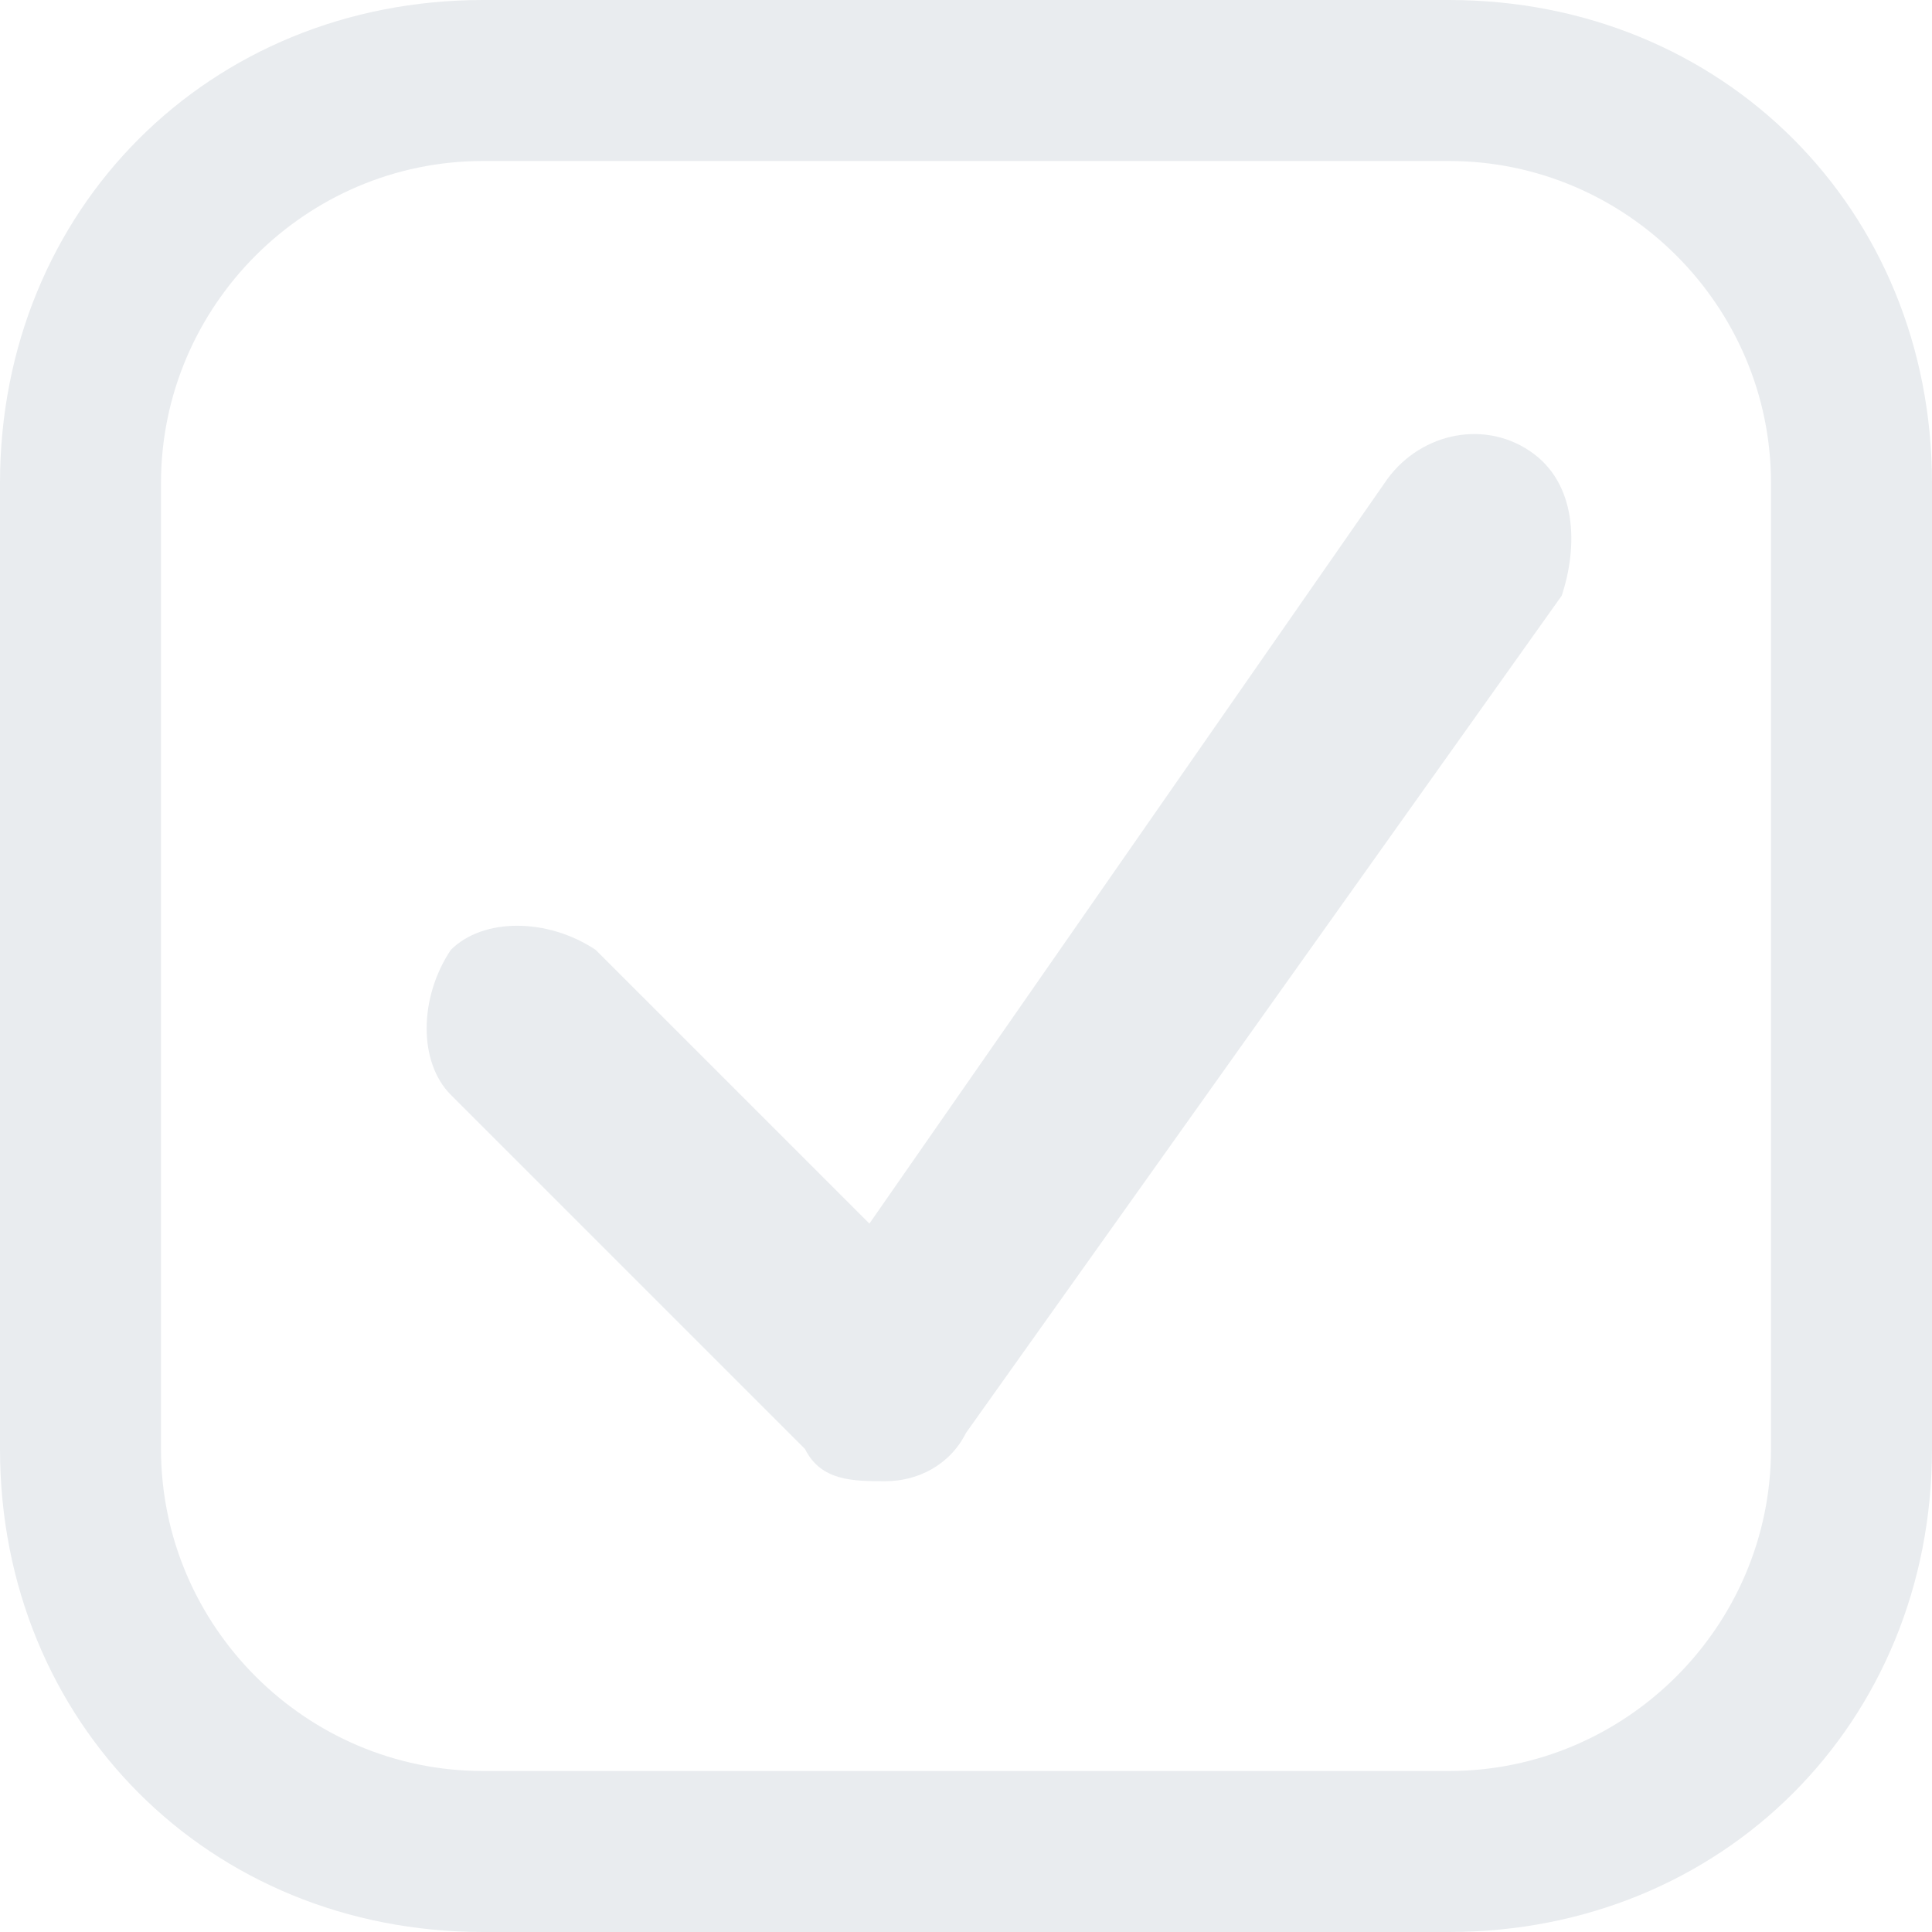
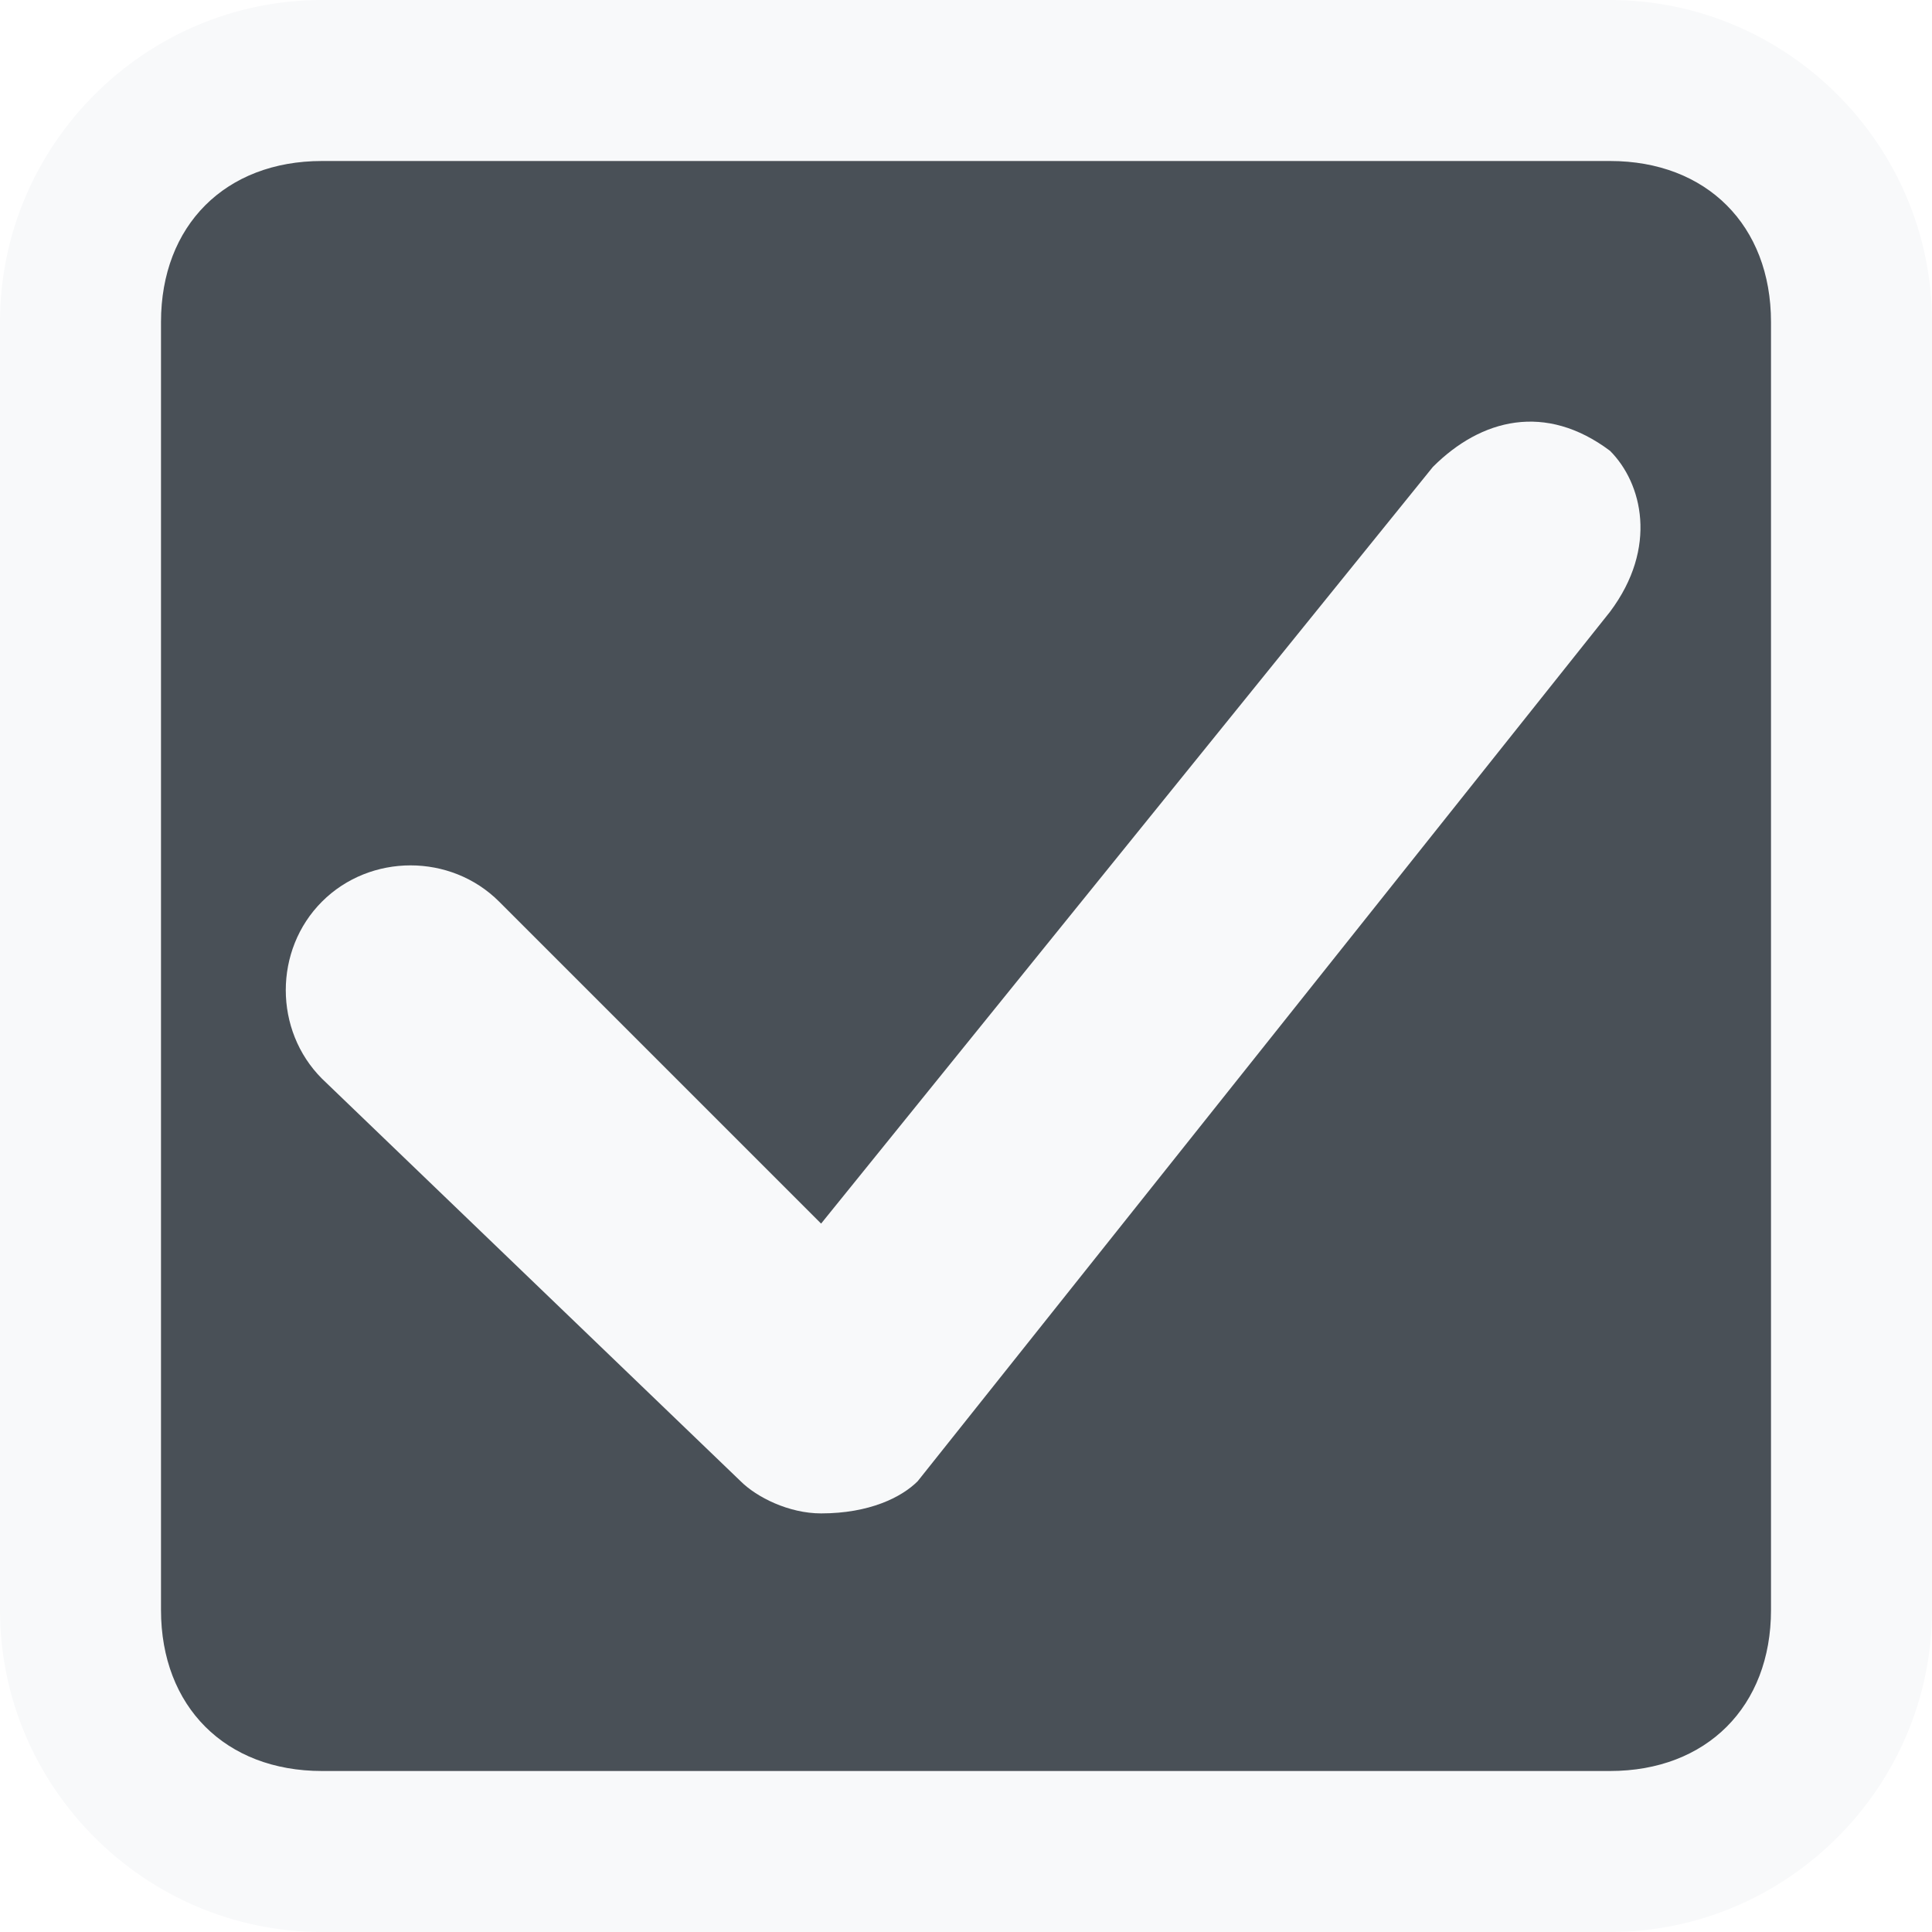
- <svg xmlns="http://www.w3.org/2000/svg" version="1.1" id="Ebene_1" x="0px" y="0px" viewBox="0 0 12 12" style="enable-background:new 0 0 12 12;" xml:space="preserve">
-   <style type="text/css">
- 	.st0{fill-rule:evenodd;clip-rule:evenodd;fill:#E9ECEF;}
- </style>
-   <g id="Page-1">
-     <g id="Checked-Checkbox">
-       <g id="Check">
-         <path id="Shape" class="st0" d="M5.4,7.6l3.2-4.6c0.2-0.3,0.6-0.4,0.9-0.2c0.3,0.2,0.3,0.6,0.2,0.9     L6,8.9C5.9,9.1,5.7,9.2,5.5,9.2C5.3,9.2,5.1,9.2,5,9L2.8,6.8c-0.2-0.2-0.2-0.6,0-0.9c0.2-0.2,0.6-0.2,0.9,0L5.4,7.6L5.4,7.6z" />
-         <g id="Box">
-           <path id="Rectangle-1" class="st0" d="M0,3c0-1.7,1.3-3,3-3h6c1.7,0,3,1.3,3,3v6c0,1.7-1.3,3-3,3H3c-1.7,0-3-1.3-3-3V3L0,3z       M1,3c0-1.1,0.9-2,2-2h6c1.1,0,2,0.9,2,2v6c0,1.1-0.9,2-2,2H3c-1.1,0-2-0.9-2-2V3L1,3z" />
-         </g>
-       </g>
-     </g>
-   </g>
+ <svg xmlns="http://www.w3.org/2000/svg" version="1.1" viewBox="0 0 12 12">
+   <path style="fill:#495057;" d="M2,11.5c-0.8,0-1.5-0.7-1.5-1.5V2c0-0.8,0.7-1.5,1.5-1.5h8c0.8,0,1.5,0.7,1.5,1.5v8c0,0.8-0.7,1.5-1.5,1.5H2z" />
+   <path style="fill:#f8f9fa;" d="M10,1c0.6,0,1,0.4,1,1v8c0,0.6-0.4,1-1,1H2c-0.6,0-1-0.4-1-1V2c0-0.6,0.4-1,1-1H10 M10,0H2C0.9,0,0,0.9,0,2v8c0,1.1,0.9,2,2,2h8c1.1,0,2-0.9,2-2V2C12,0.9,11.1,0,10,0L10,0z" />
+   <path style="fill:#f8f9fa;" d="M5.1,9.4c-0.2,0-0.4-0.1-0.5-0.2L2,6.7C1.7,6.4,1.7,5.9,2,5.6s0.8-0.3,1.1,0l2,2l3.8-4.7c0.3-0.3,0.7-0.4,1.1-0.1C10.2,3,10.3,3.4,10,3.8L5.7,9.2C5.6,9.3,5.4,9.4,5.1,9.4C5.2,9.4,5.2,9.4,5.1,9.4z" />
</svg>
